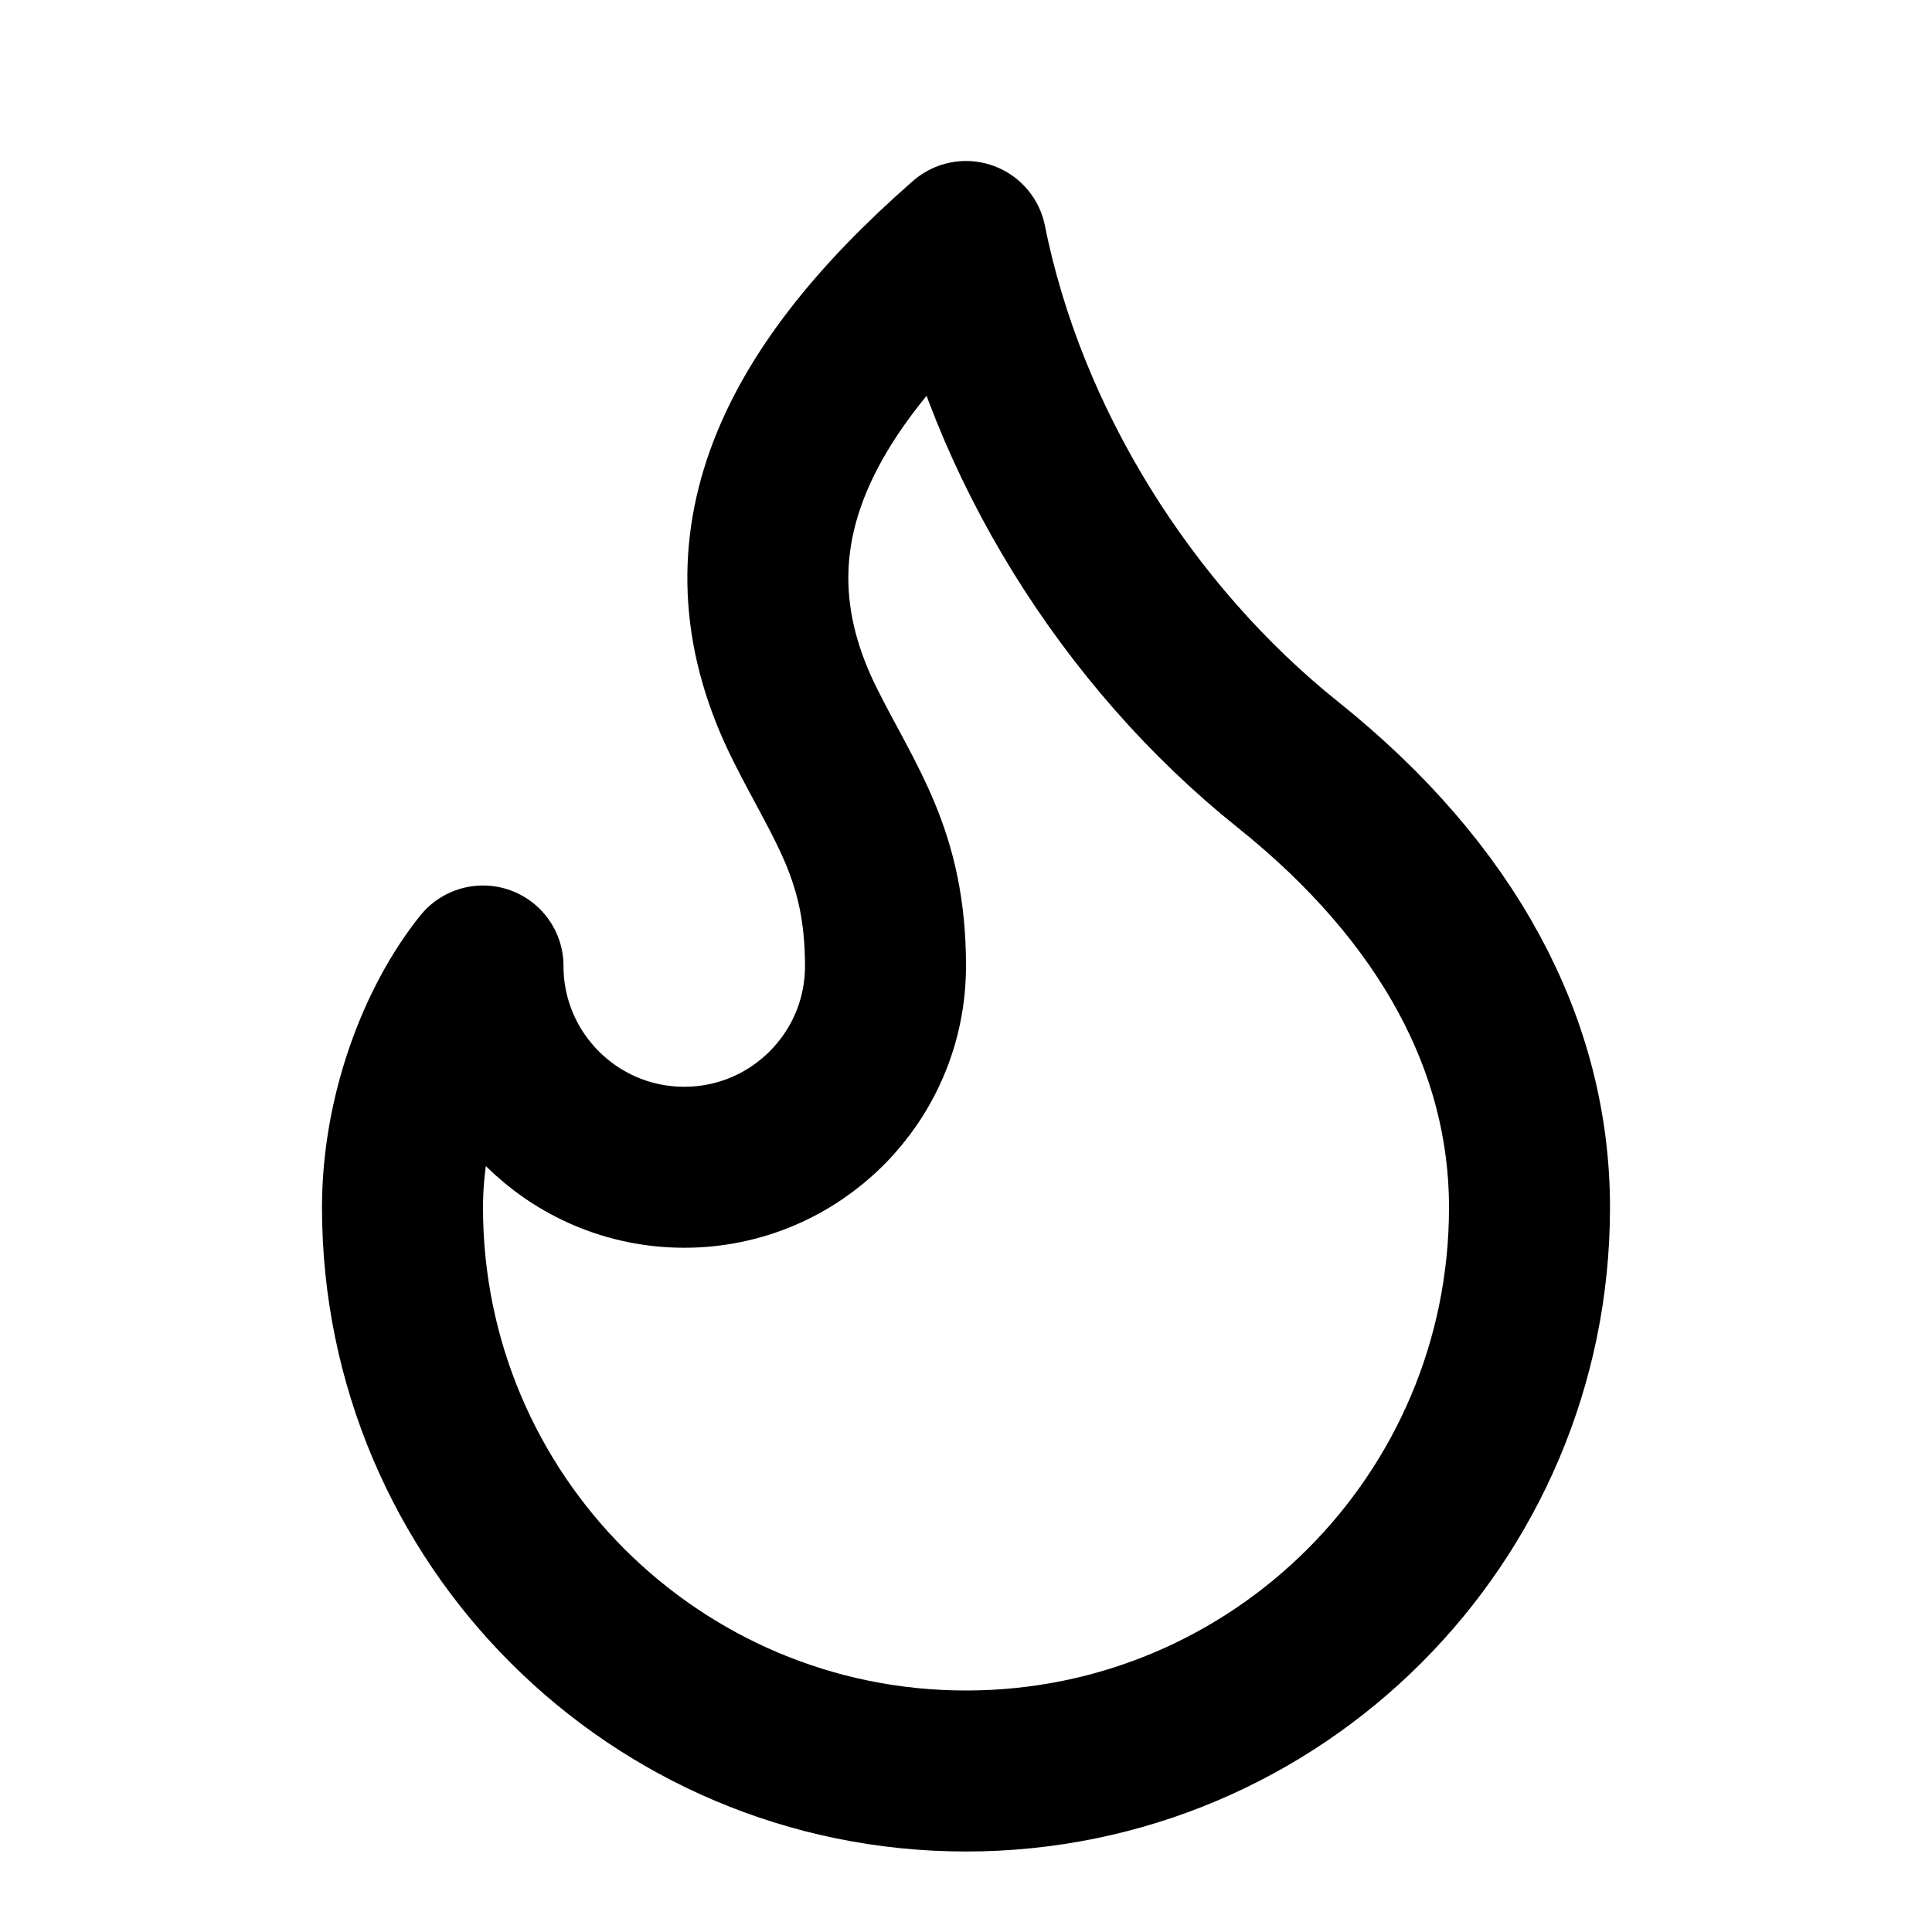
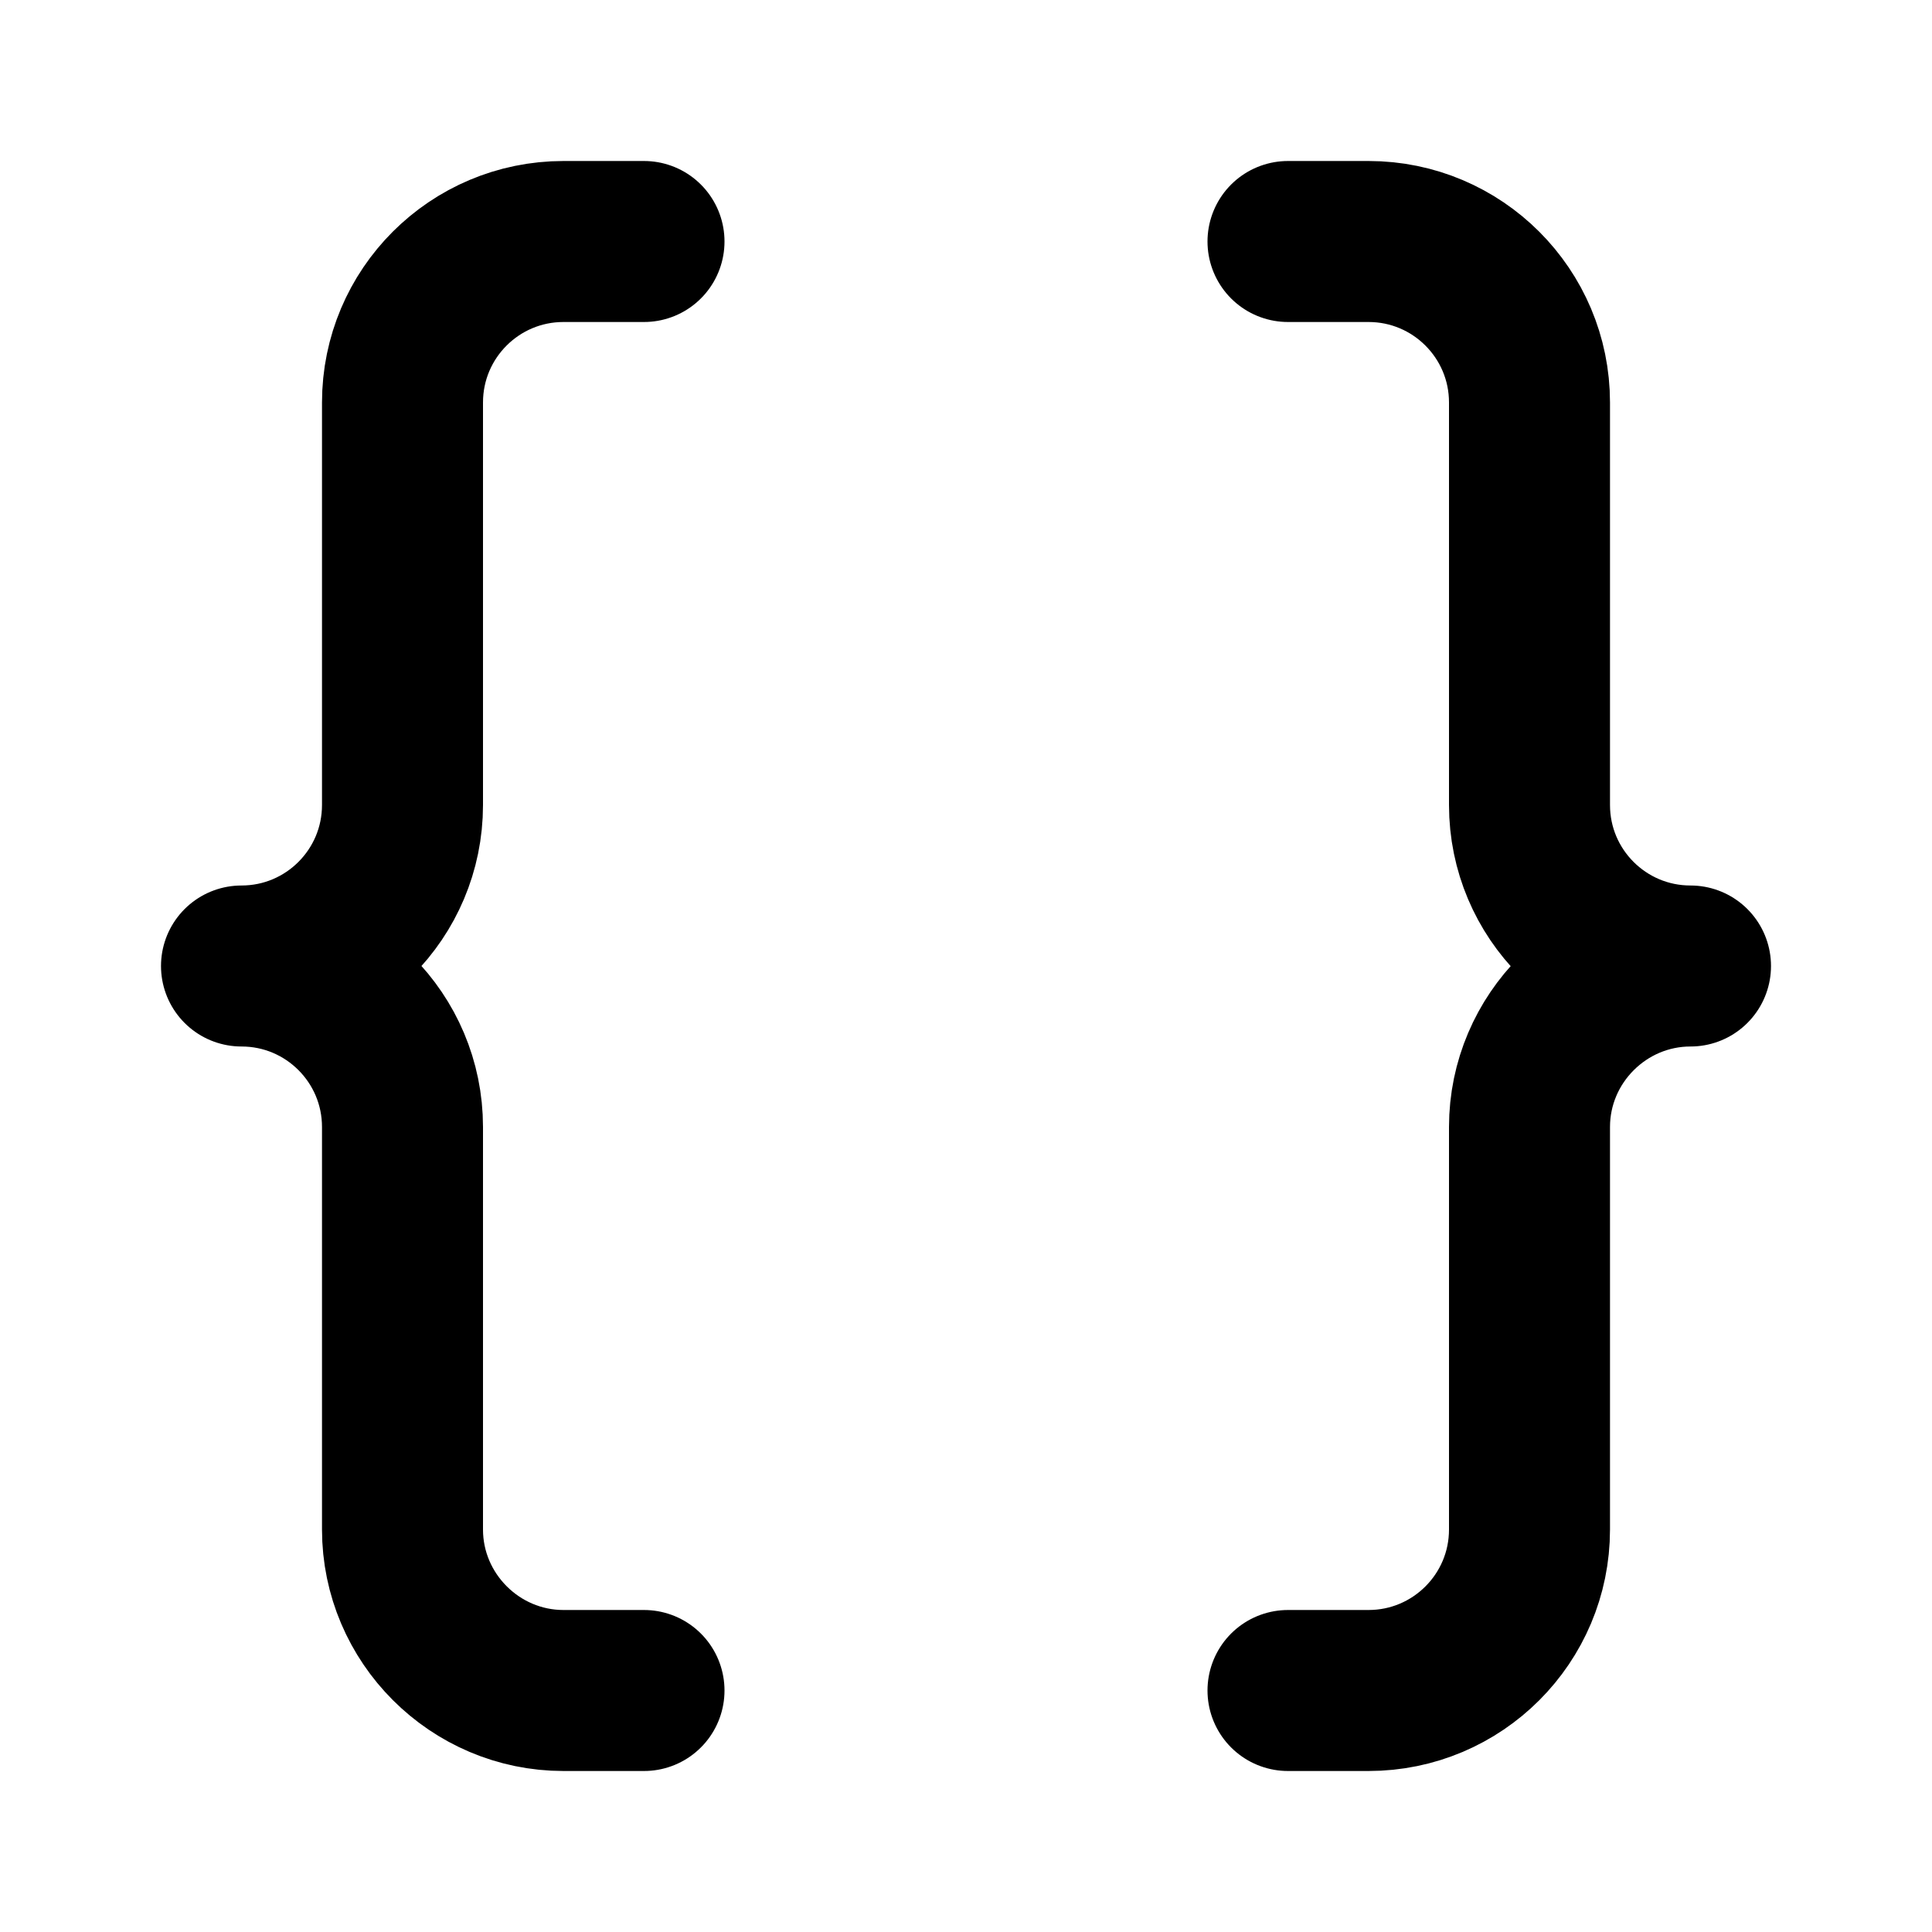
- <svg xmlns="http://www.w3.org/2000/svg" width="48" height="48" viewBox="0 0 24 24" fill="none" stroke="currentColor" stroke-width="2" stroke-linecap="round" stroke-linejoin="round" class="lucide lucide-flame">
+ <svg xmlns="http://www.w3.org/2000/svg" width="48" height="48" viewBox="0 0 24 24" fill="none" stroke="currentColor" stroke-width="2" stroke-linecap="round" stroke-linejoin="round" class="lucide lucide-braces">
  <style>
      path {
         color: black;
      }
      @media (prefers-color-scheme: dark) {
         path {
            color: white
         }
      }
   </style>
-   <path d="M8.5 14.5A2.5 2.5 0 0 0 11 12c0-1.38-.5-2-1-3-1.072-2.143-.224-4.054 2-6 .5 2.5 2 4.9 4 6.5 2 1.6 3 3.5 3 5.5a7 7 0 1 1-14 0c0-1.153.433-2.294 1-3a2.5 2.5 0 0 0 2.5 2.5z" />
+   <path d="M8 3H7a2 2 0 0 0-2 2v5a2 2 0 0 1-2 2 2 2 0 0 1 2 2v5c0 1.1.9 2 2 2h1" />
+   <path d="M16 21h1a2 2 0 0 0 2-2v-5c0-1.1.9-2 2-2a2 2 0 0 1-2-2V5a2 2 0 0 0-2-2h-1" />
</svg>
